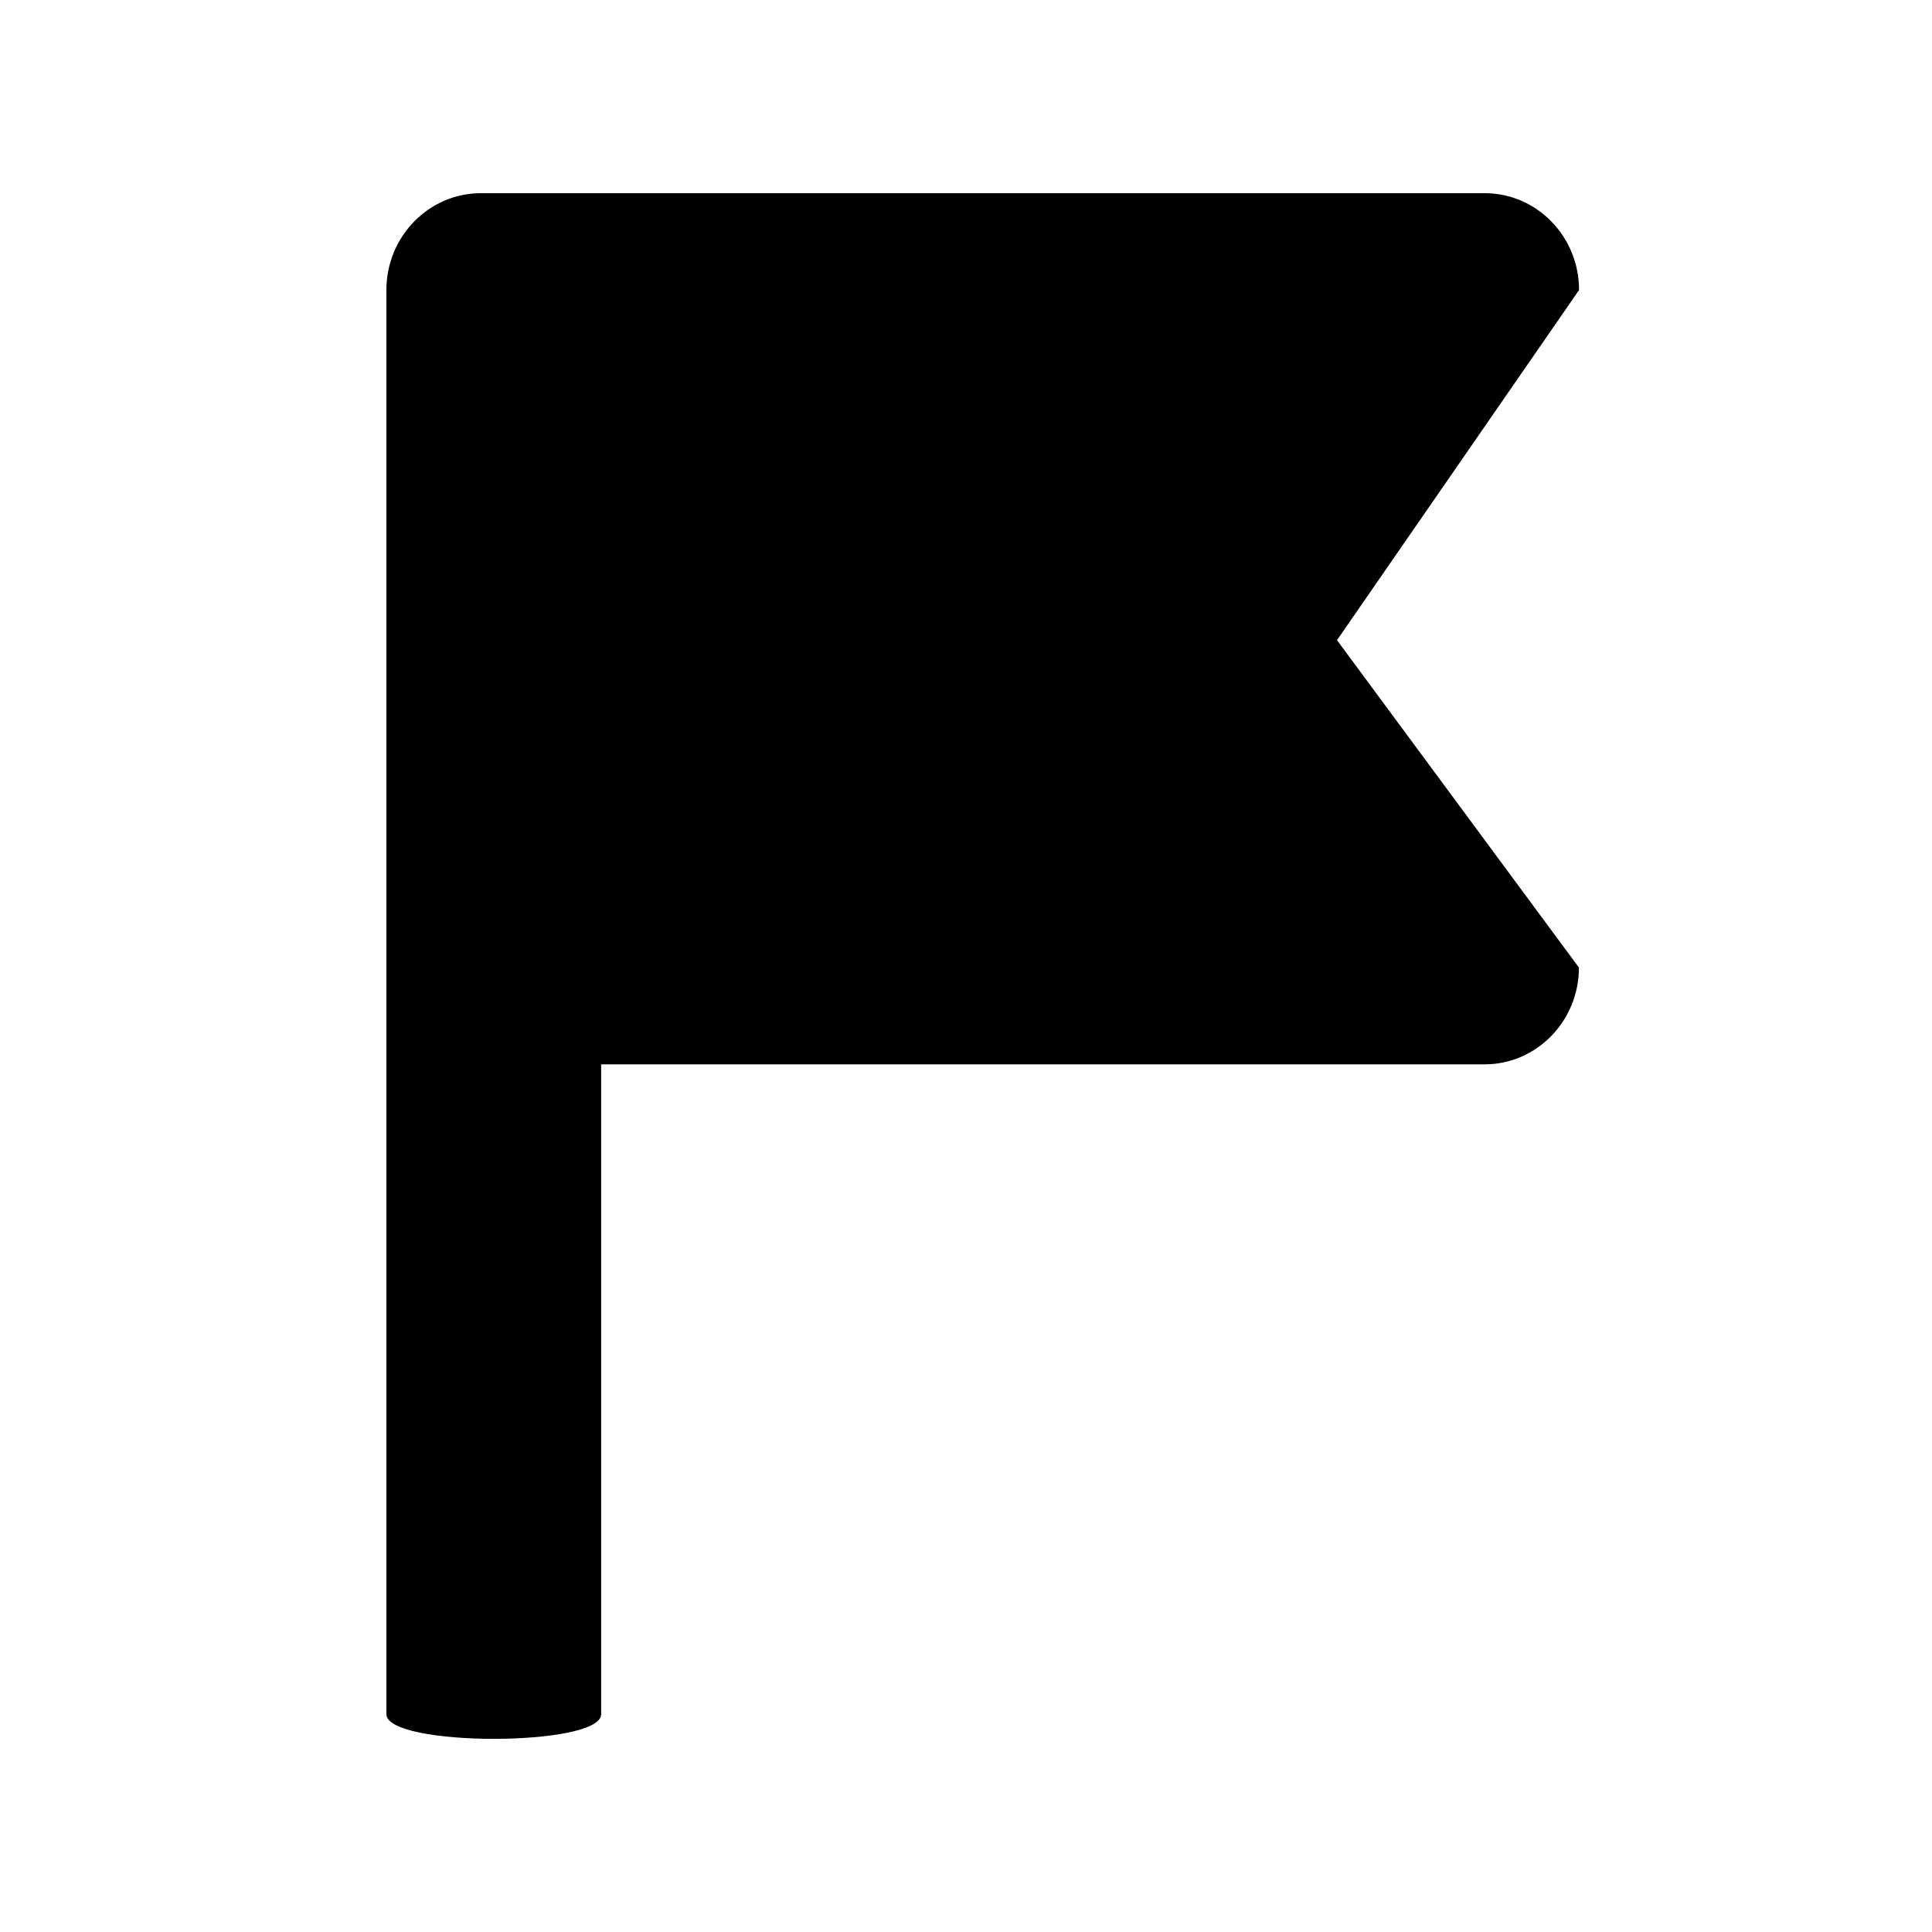
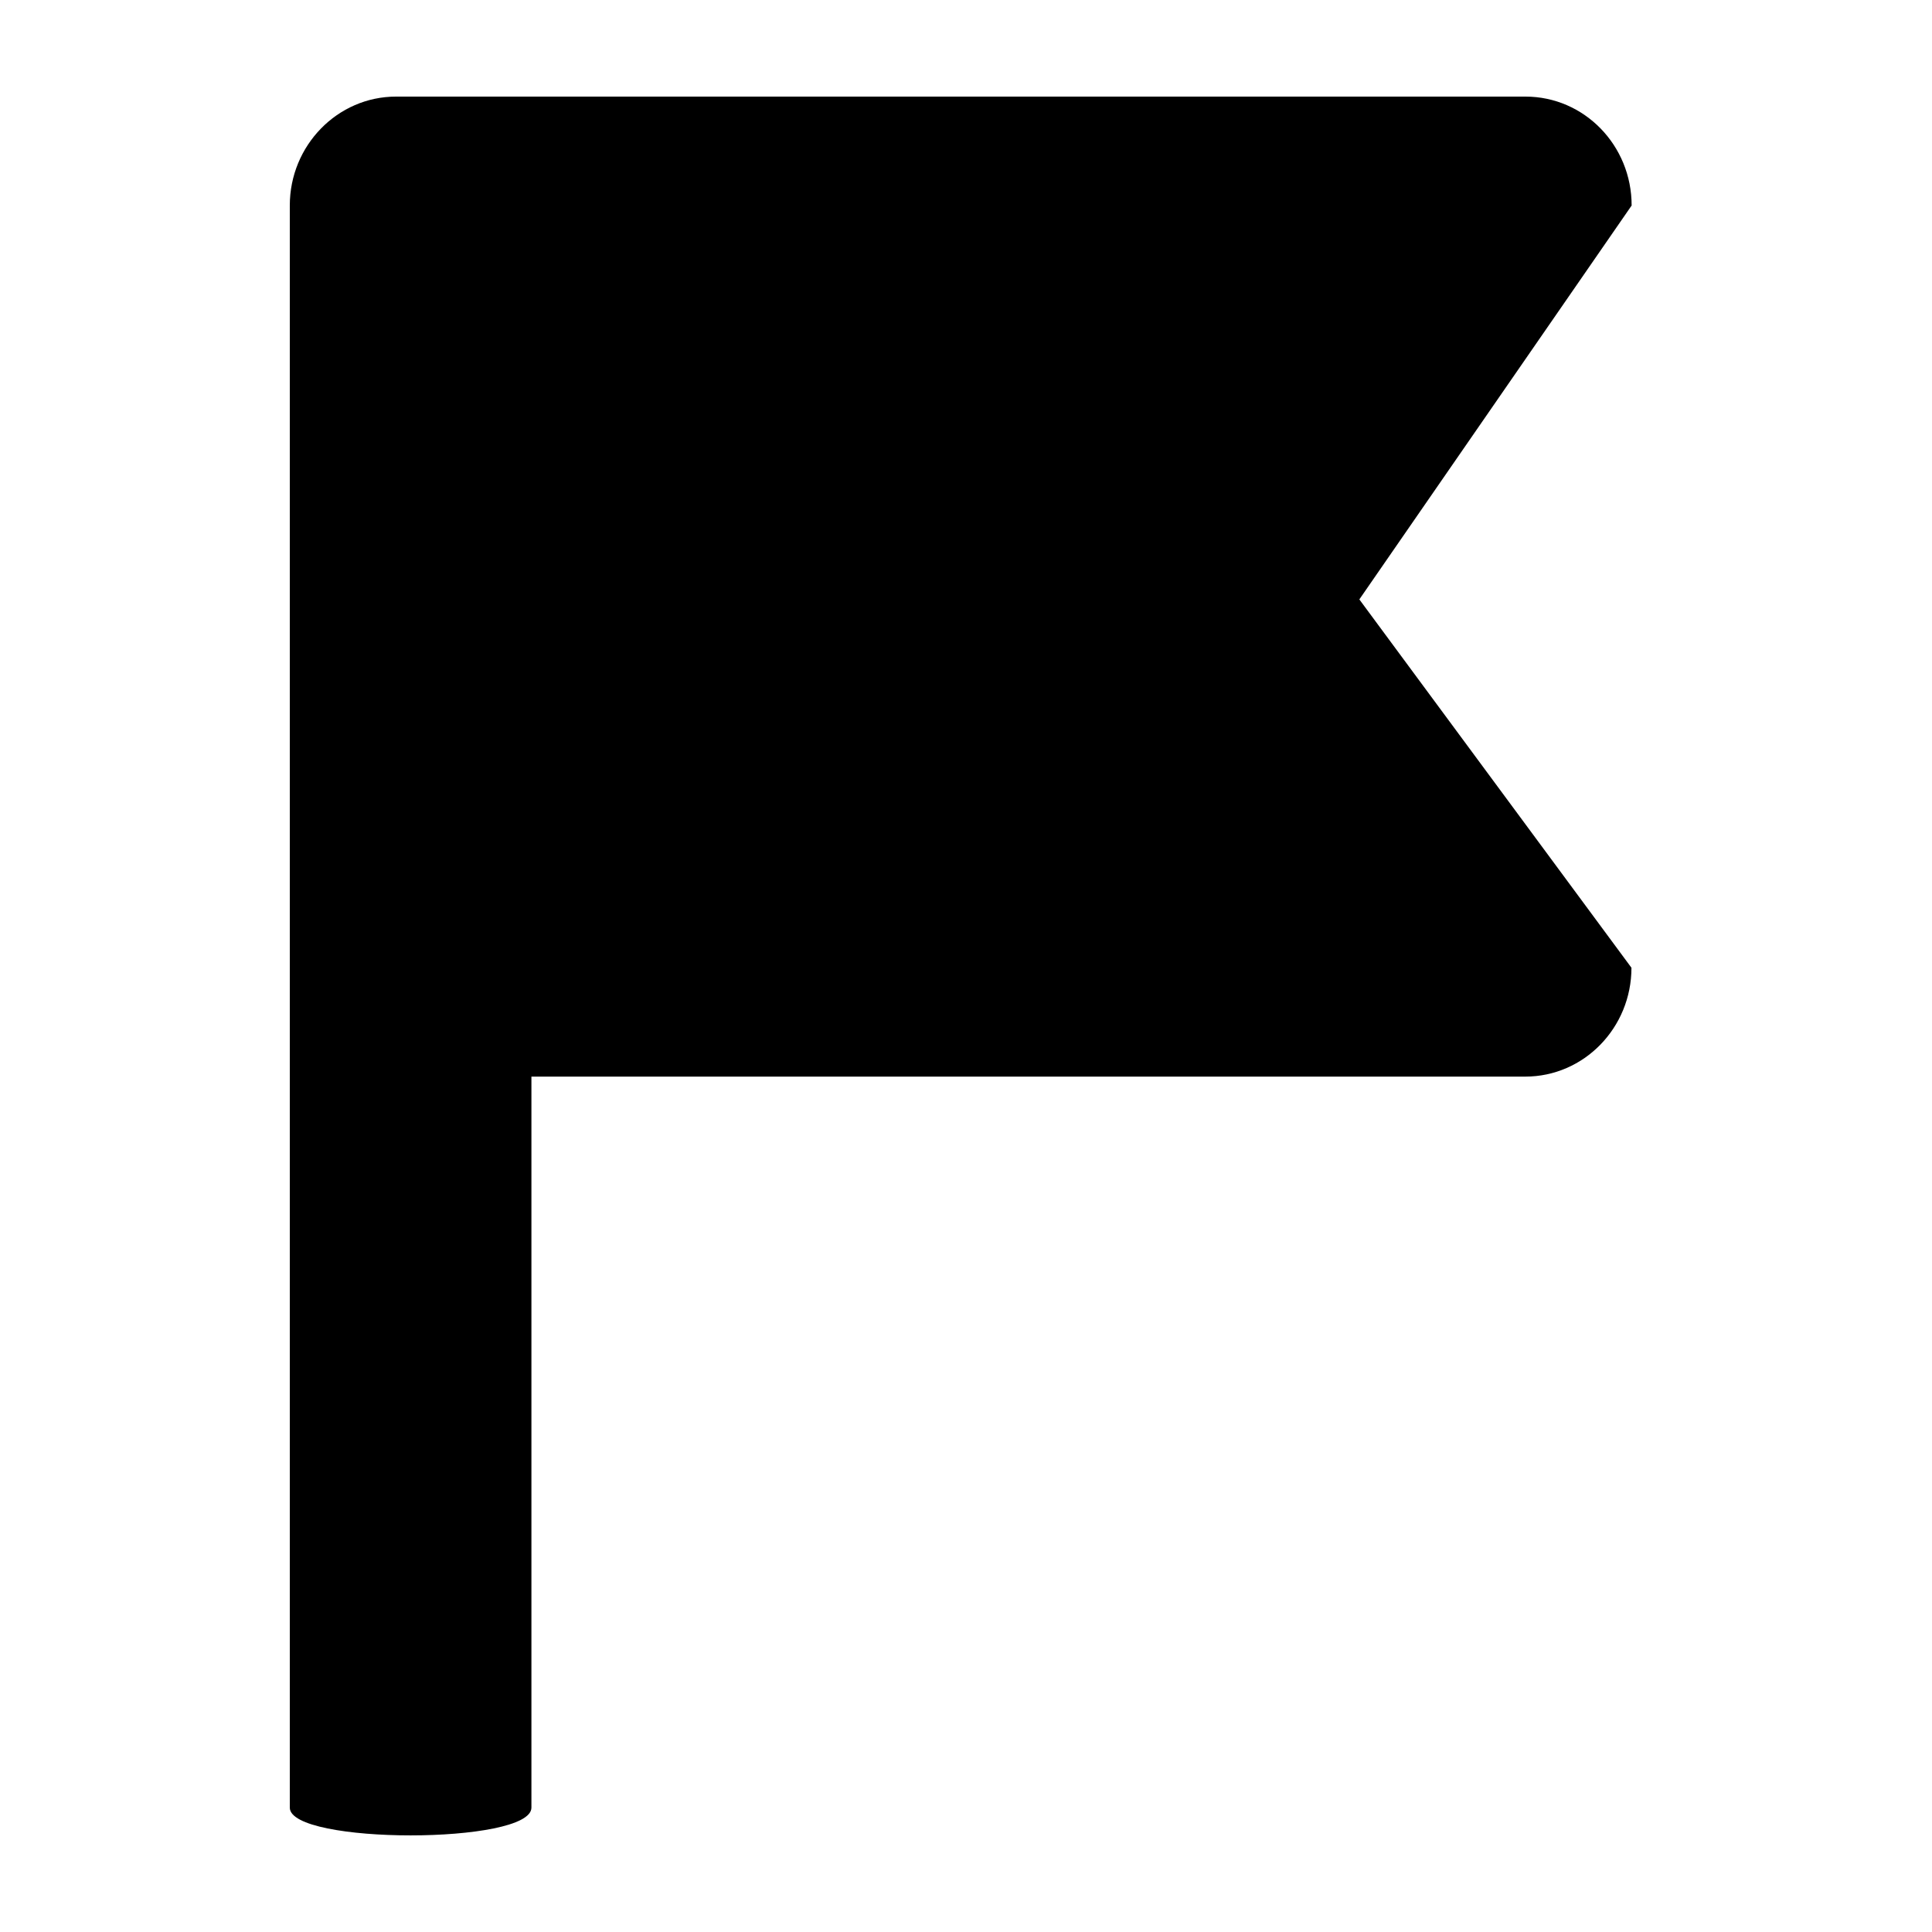
<svg xmlns="http://www.w3.org/2000/svg" viewBox="0 0 32 32" version="1.1">
-   <path d="M24.593 3.2h-16.63c-0.861 0-1.563 0.719-1.563 1.603v23.589c0 0.545 3.557 0.545 3.557 0v-10.763h14.632c0.864 0 1.563-0.719 1.563-1.603l-4.007-5.423 4.009-5.799c0.001-0.885-0.698-1.604-1.562-1.604z" />
+   <path d="M25.267 1.6h-18.708c-0.968 0-1.759 0.809-1.759 1.803v26.537c0 0.613 4.002 0.613 4.002 0v-12.108h16.461c0.972 0 1.759-0.809 1.759-1.803l-4.507-6.101 4.51-6.524c0.001-0.996-0.785-1.804-1.758-1.804z" />
</svg>
